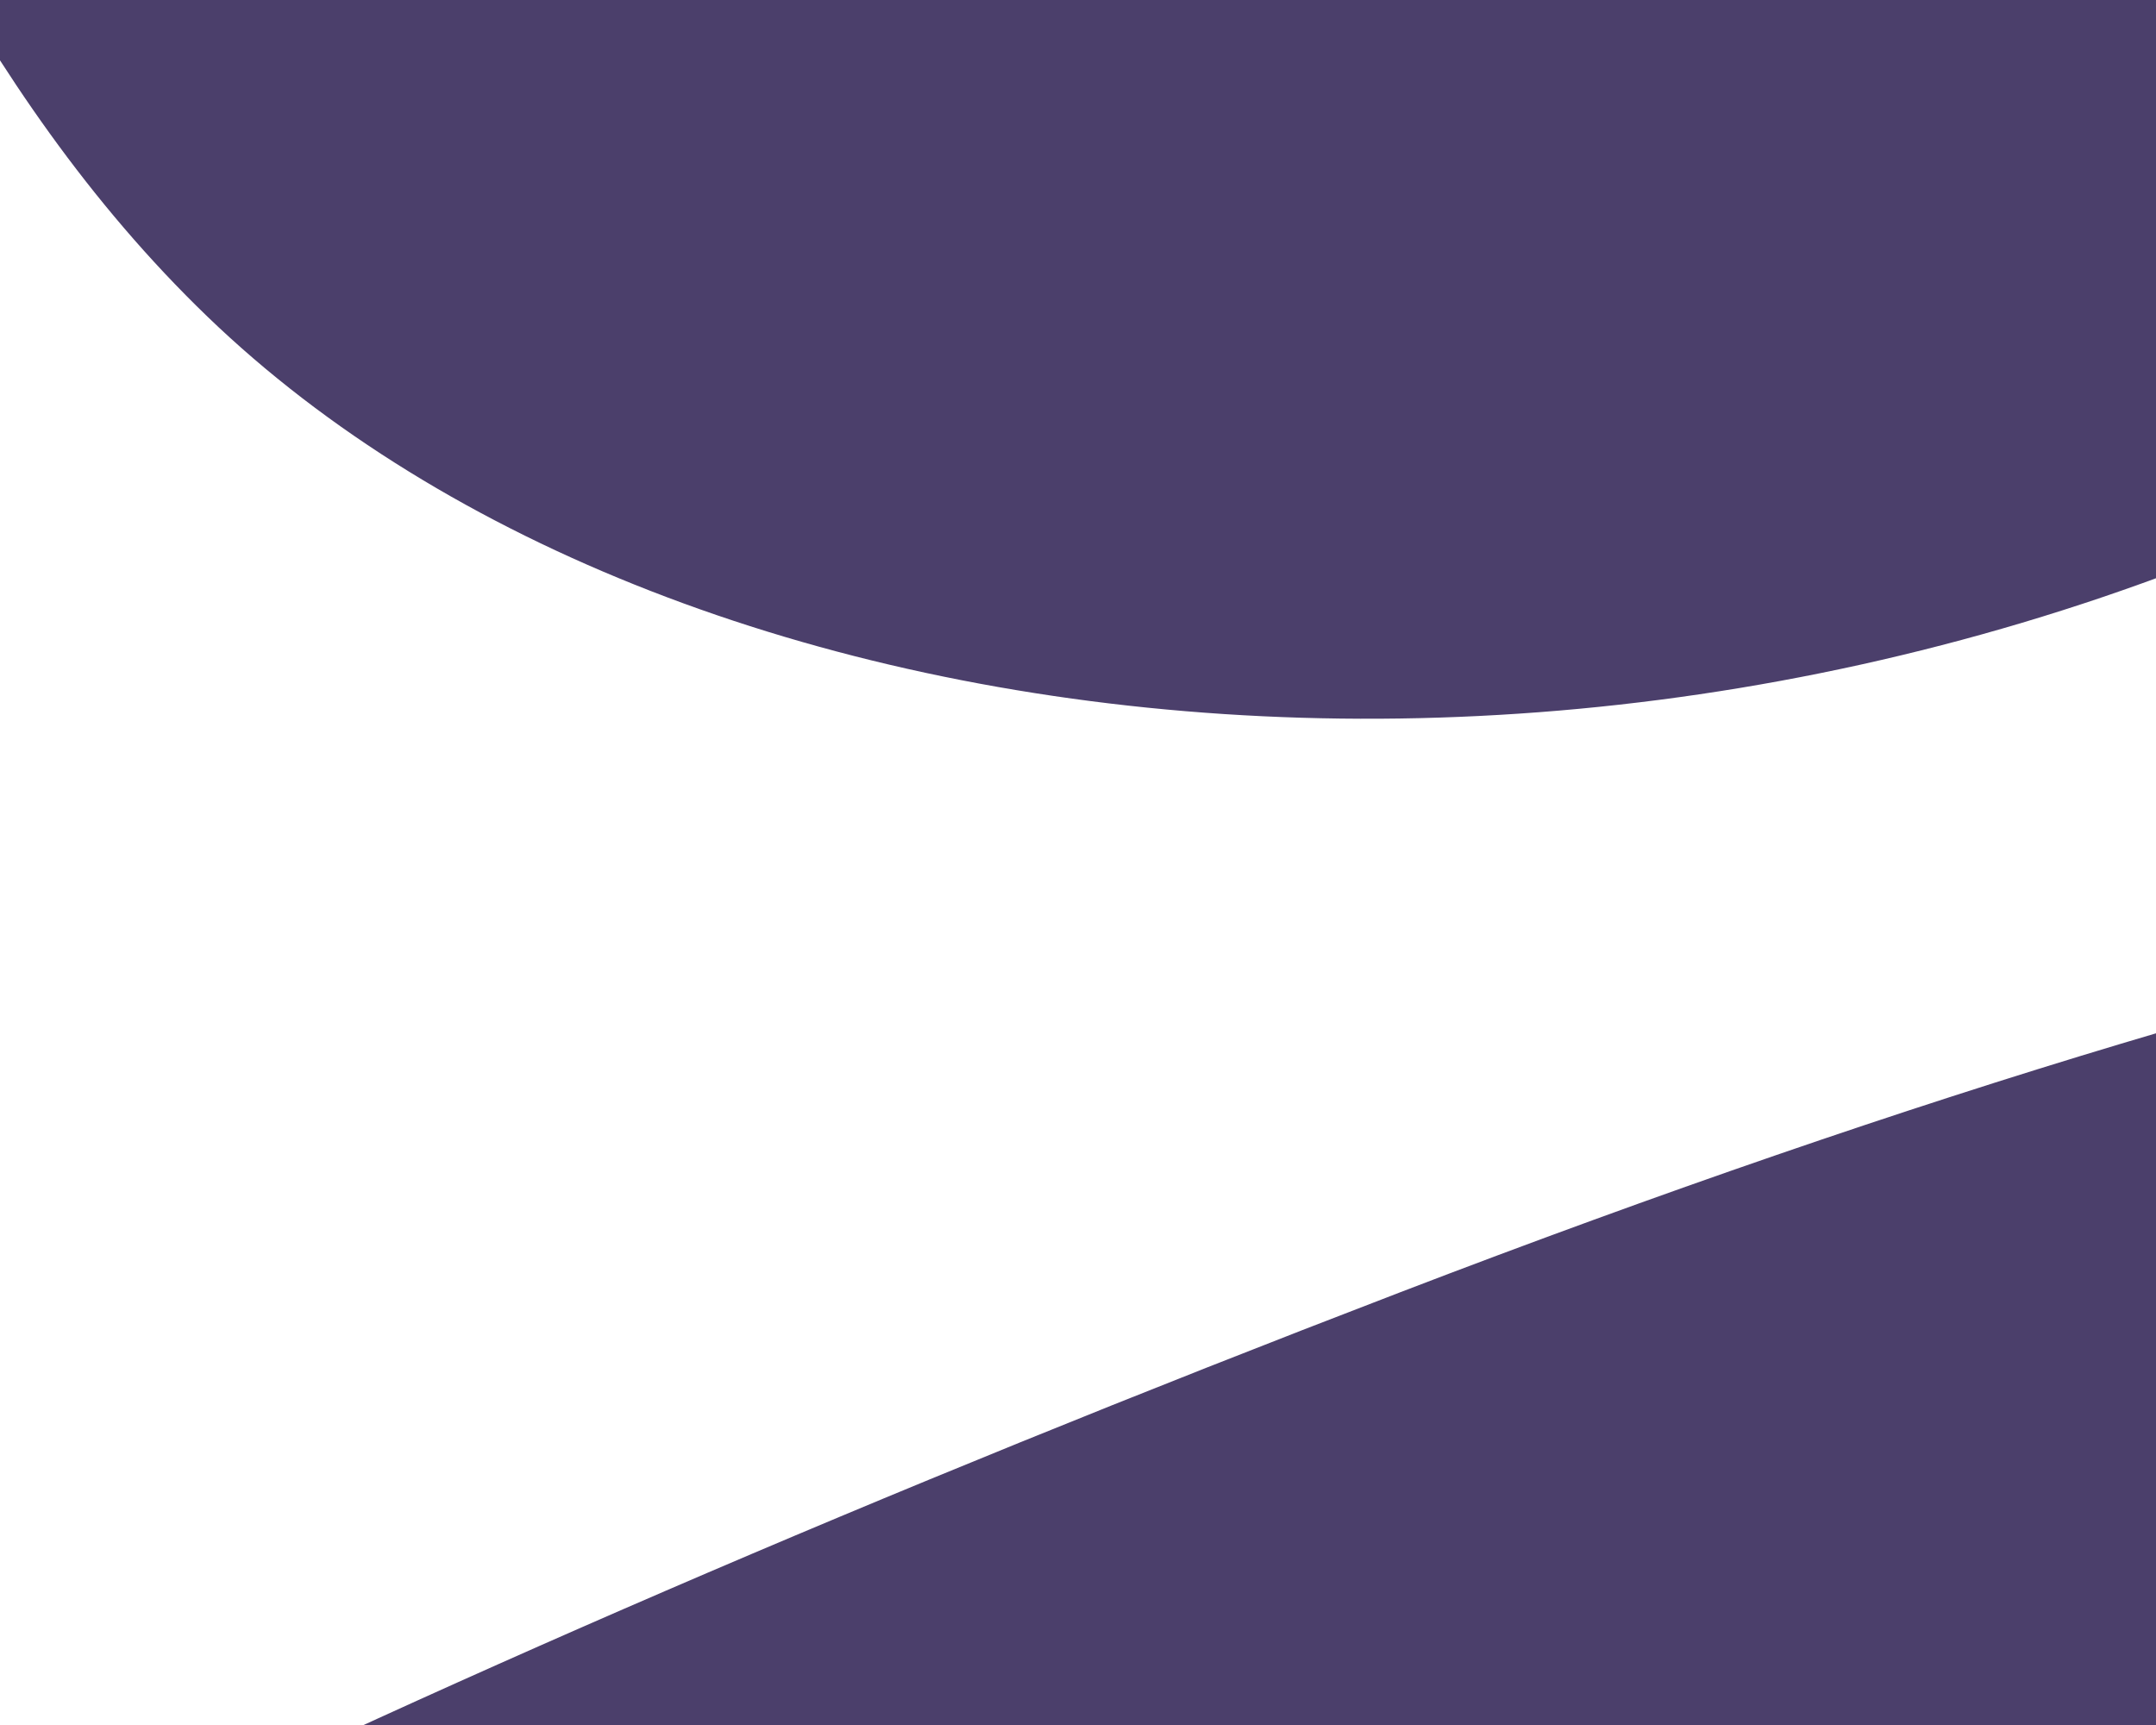
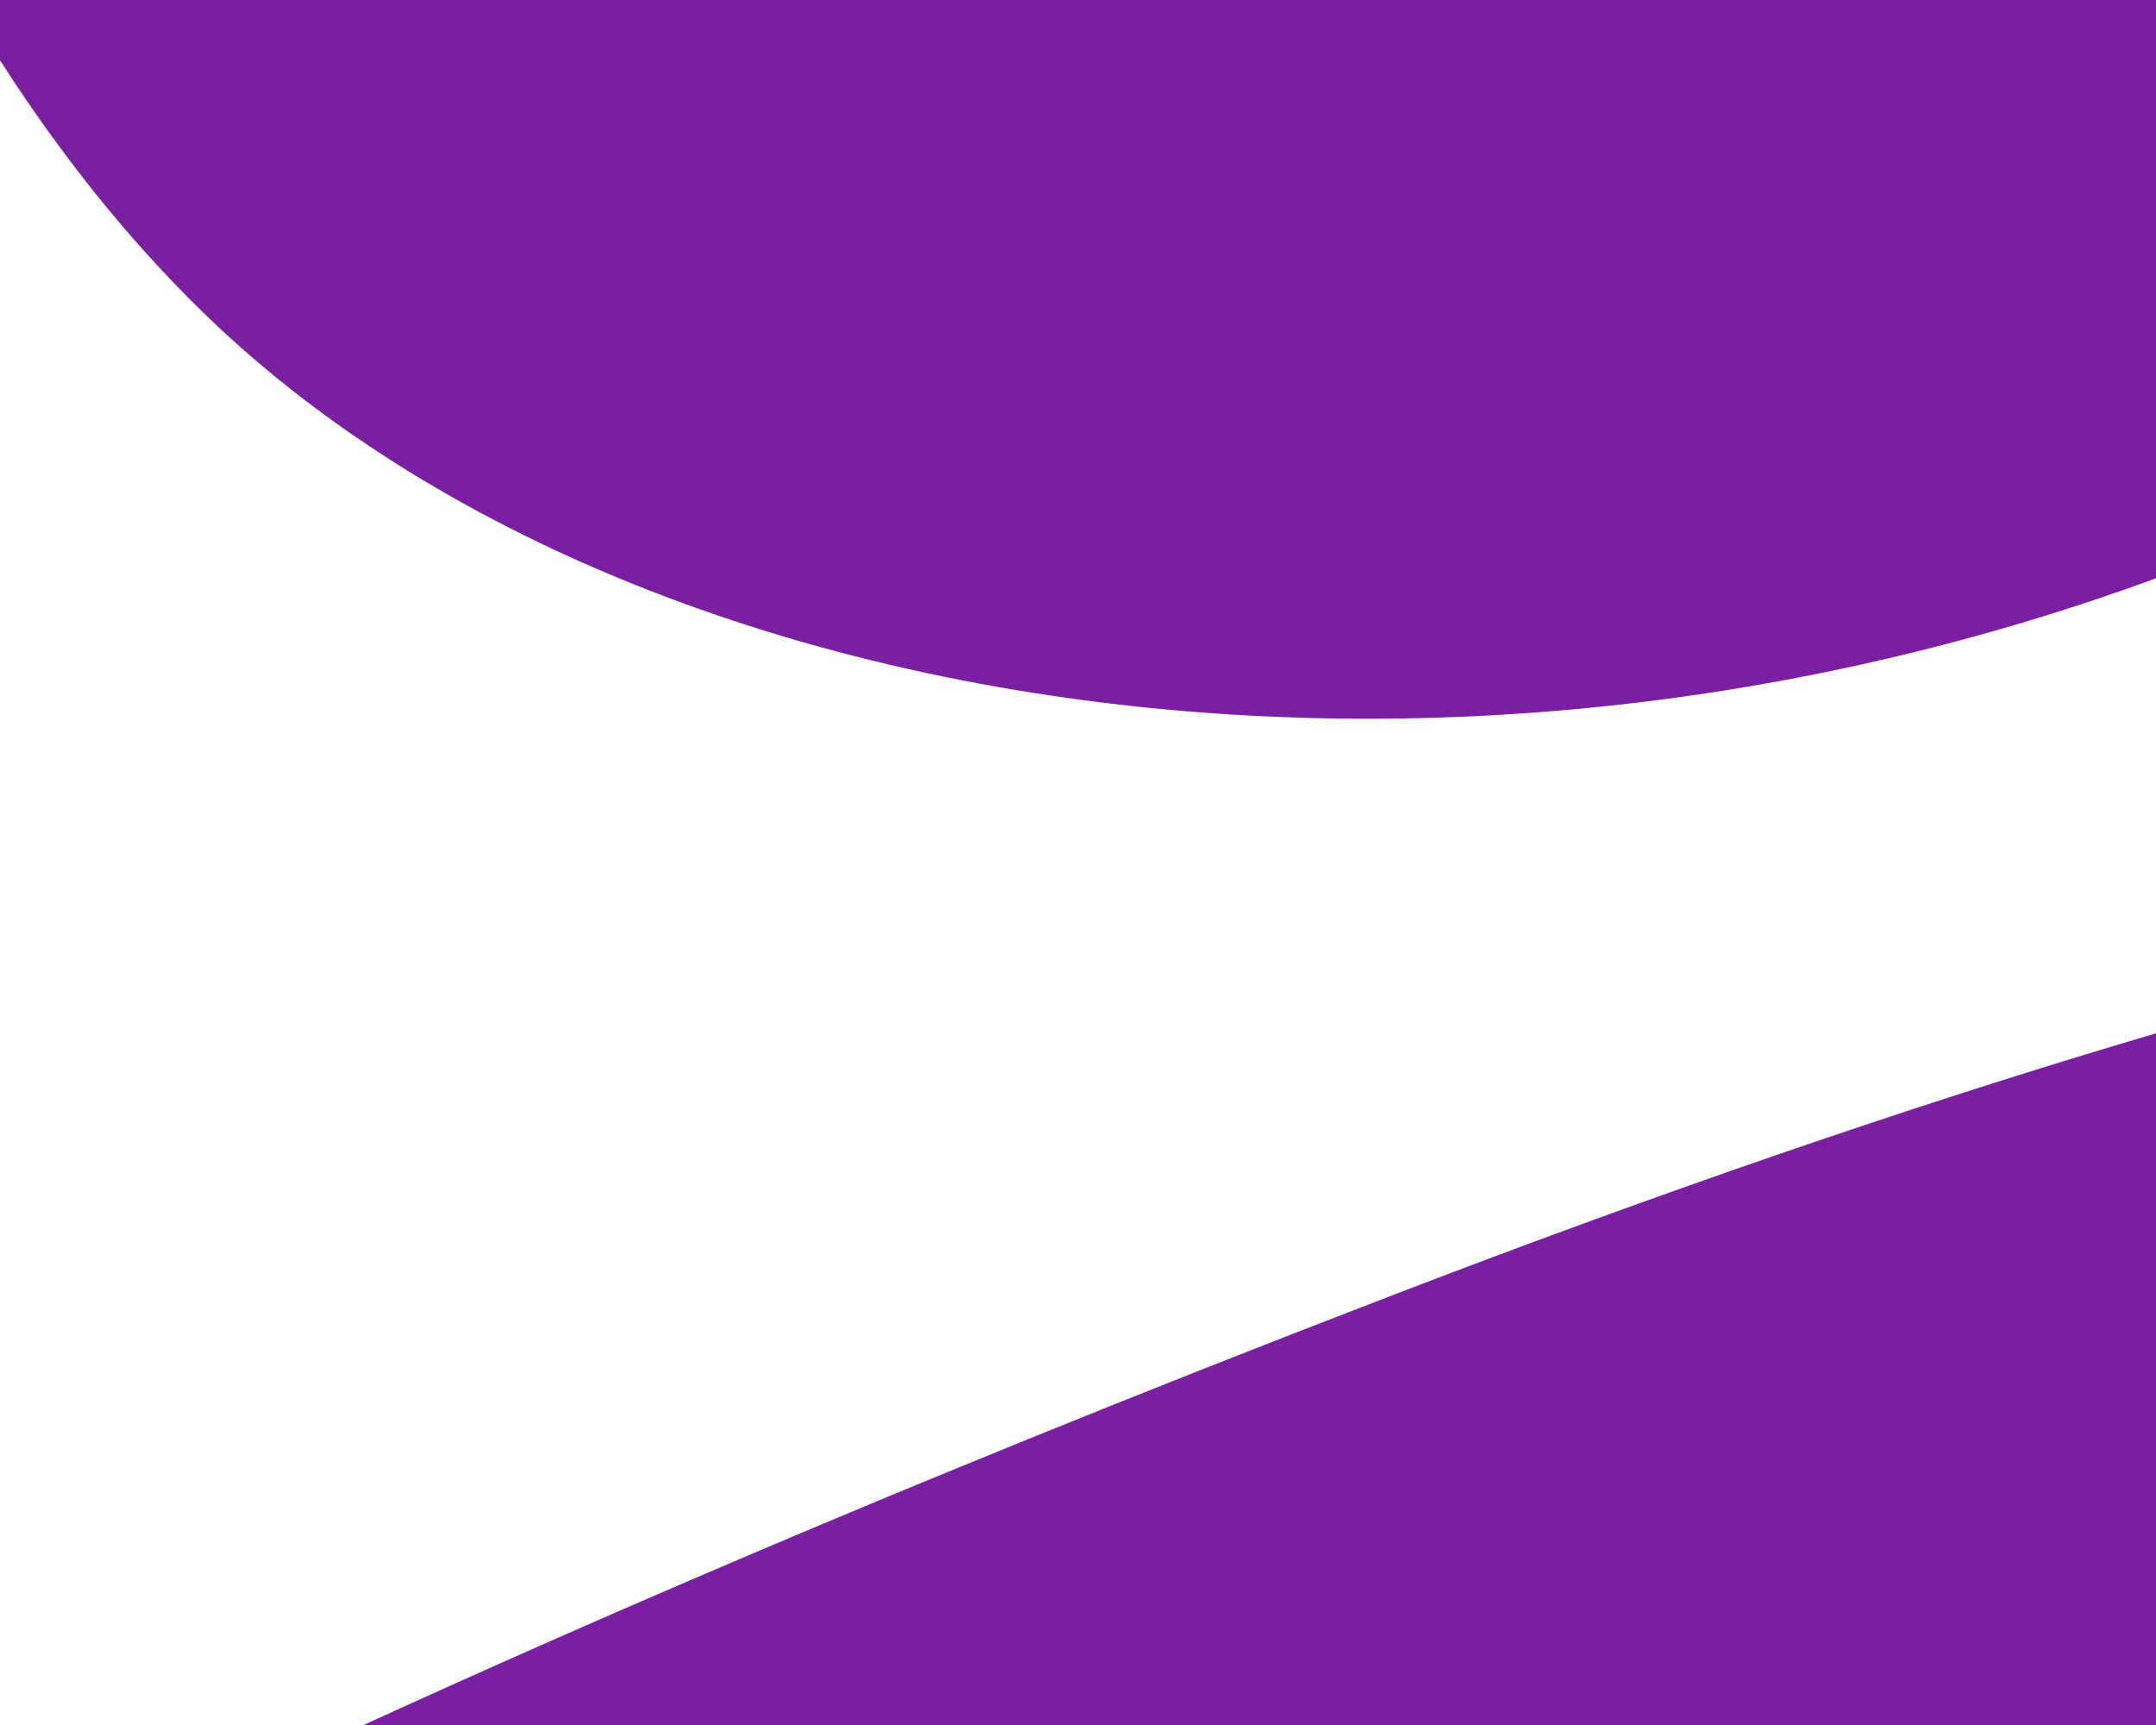
<svg xmlns="http://www.w3.org/2000/svg" width="375" height="300">
-   <g fill="#4B3F6B" fill-rule="evenodd">
+   <g fill="#7b1fa2" fill-rule="evenodd">
    <path d="M-263.351 570.909c29.685 77.331 73.689 123.988 171.79 127.377 98.102 3.39 167.085-60.547 256.043-73.22 88.958-12.674 135.24 107.895 240.73 152.532 105.488 44.638 274.775.333 377.9-125.622C886.24 526.021 878.62 327.29 799.392 238.798 720.162 150.307 608.257 84.743 243.5 224.76c-364.757 140.017-536.537 268.818-506.852 346.149zM-514-377.482c0 82.833 24.36 142.16 114.732 180.482 90.371 38.321 177.686 3.352 265.277 23.4 87.59 20.048 87.59 149.195 170.077 228.671 82.486 79.476 256.405 98.781 397.82 18.15 141.415-80.632 205.52-268.896 163.267-379.902C554.919-417.687 473.943-519 83.236-519S-514-460.314-514-377.482z" />
  </g>
</svg>
